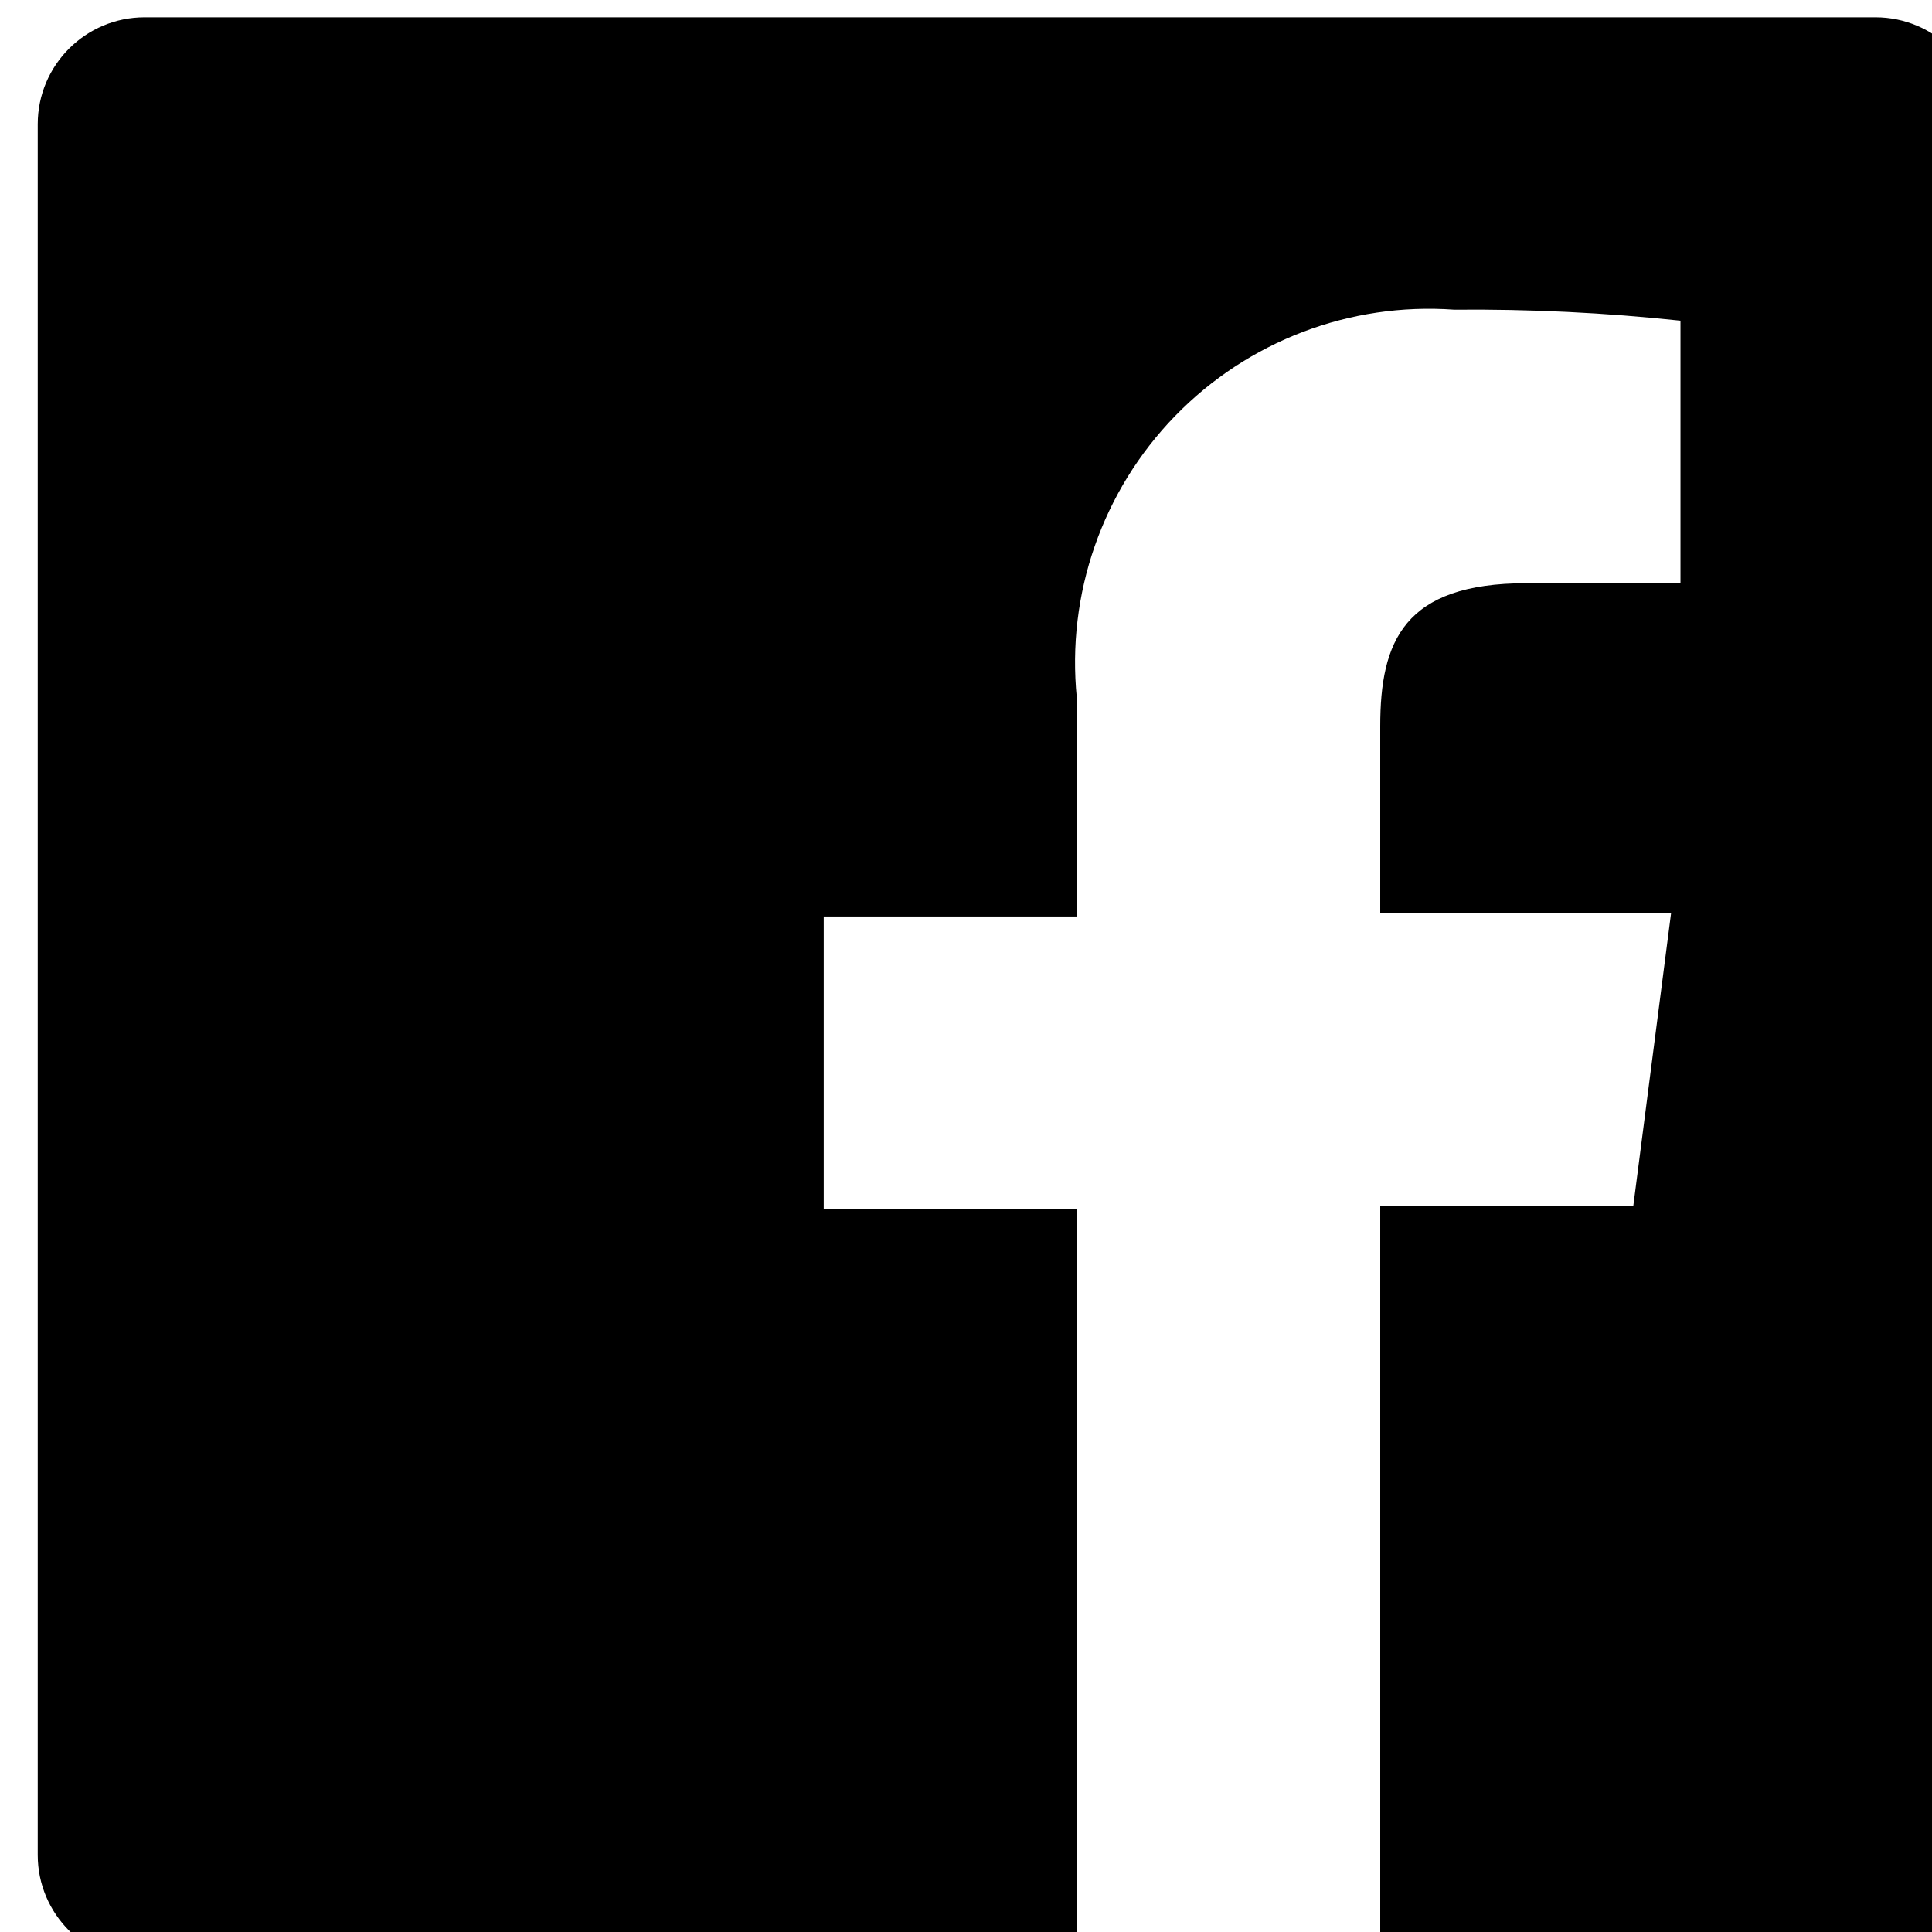
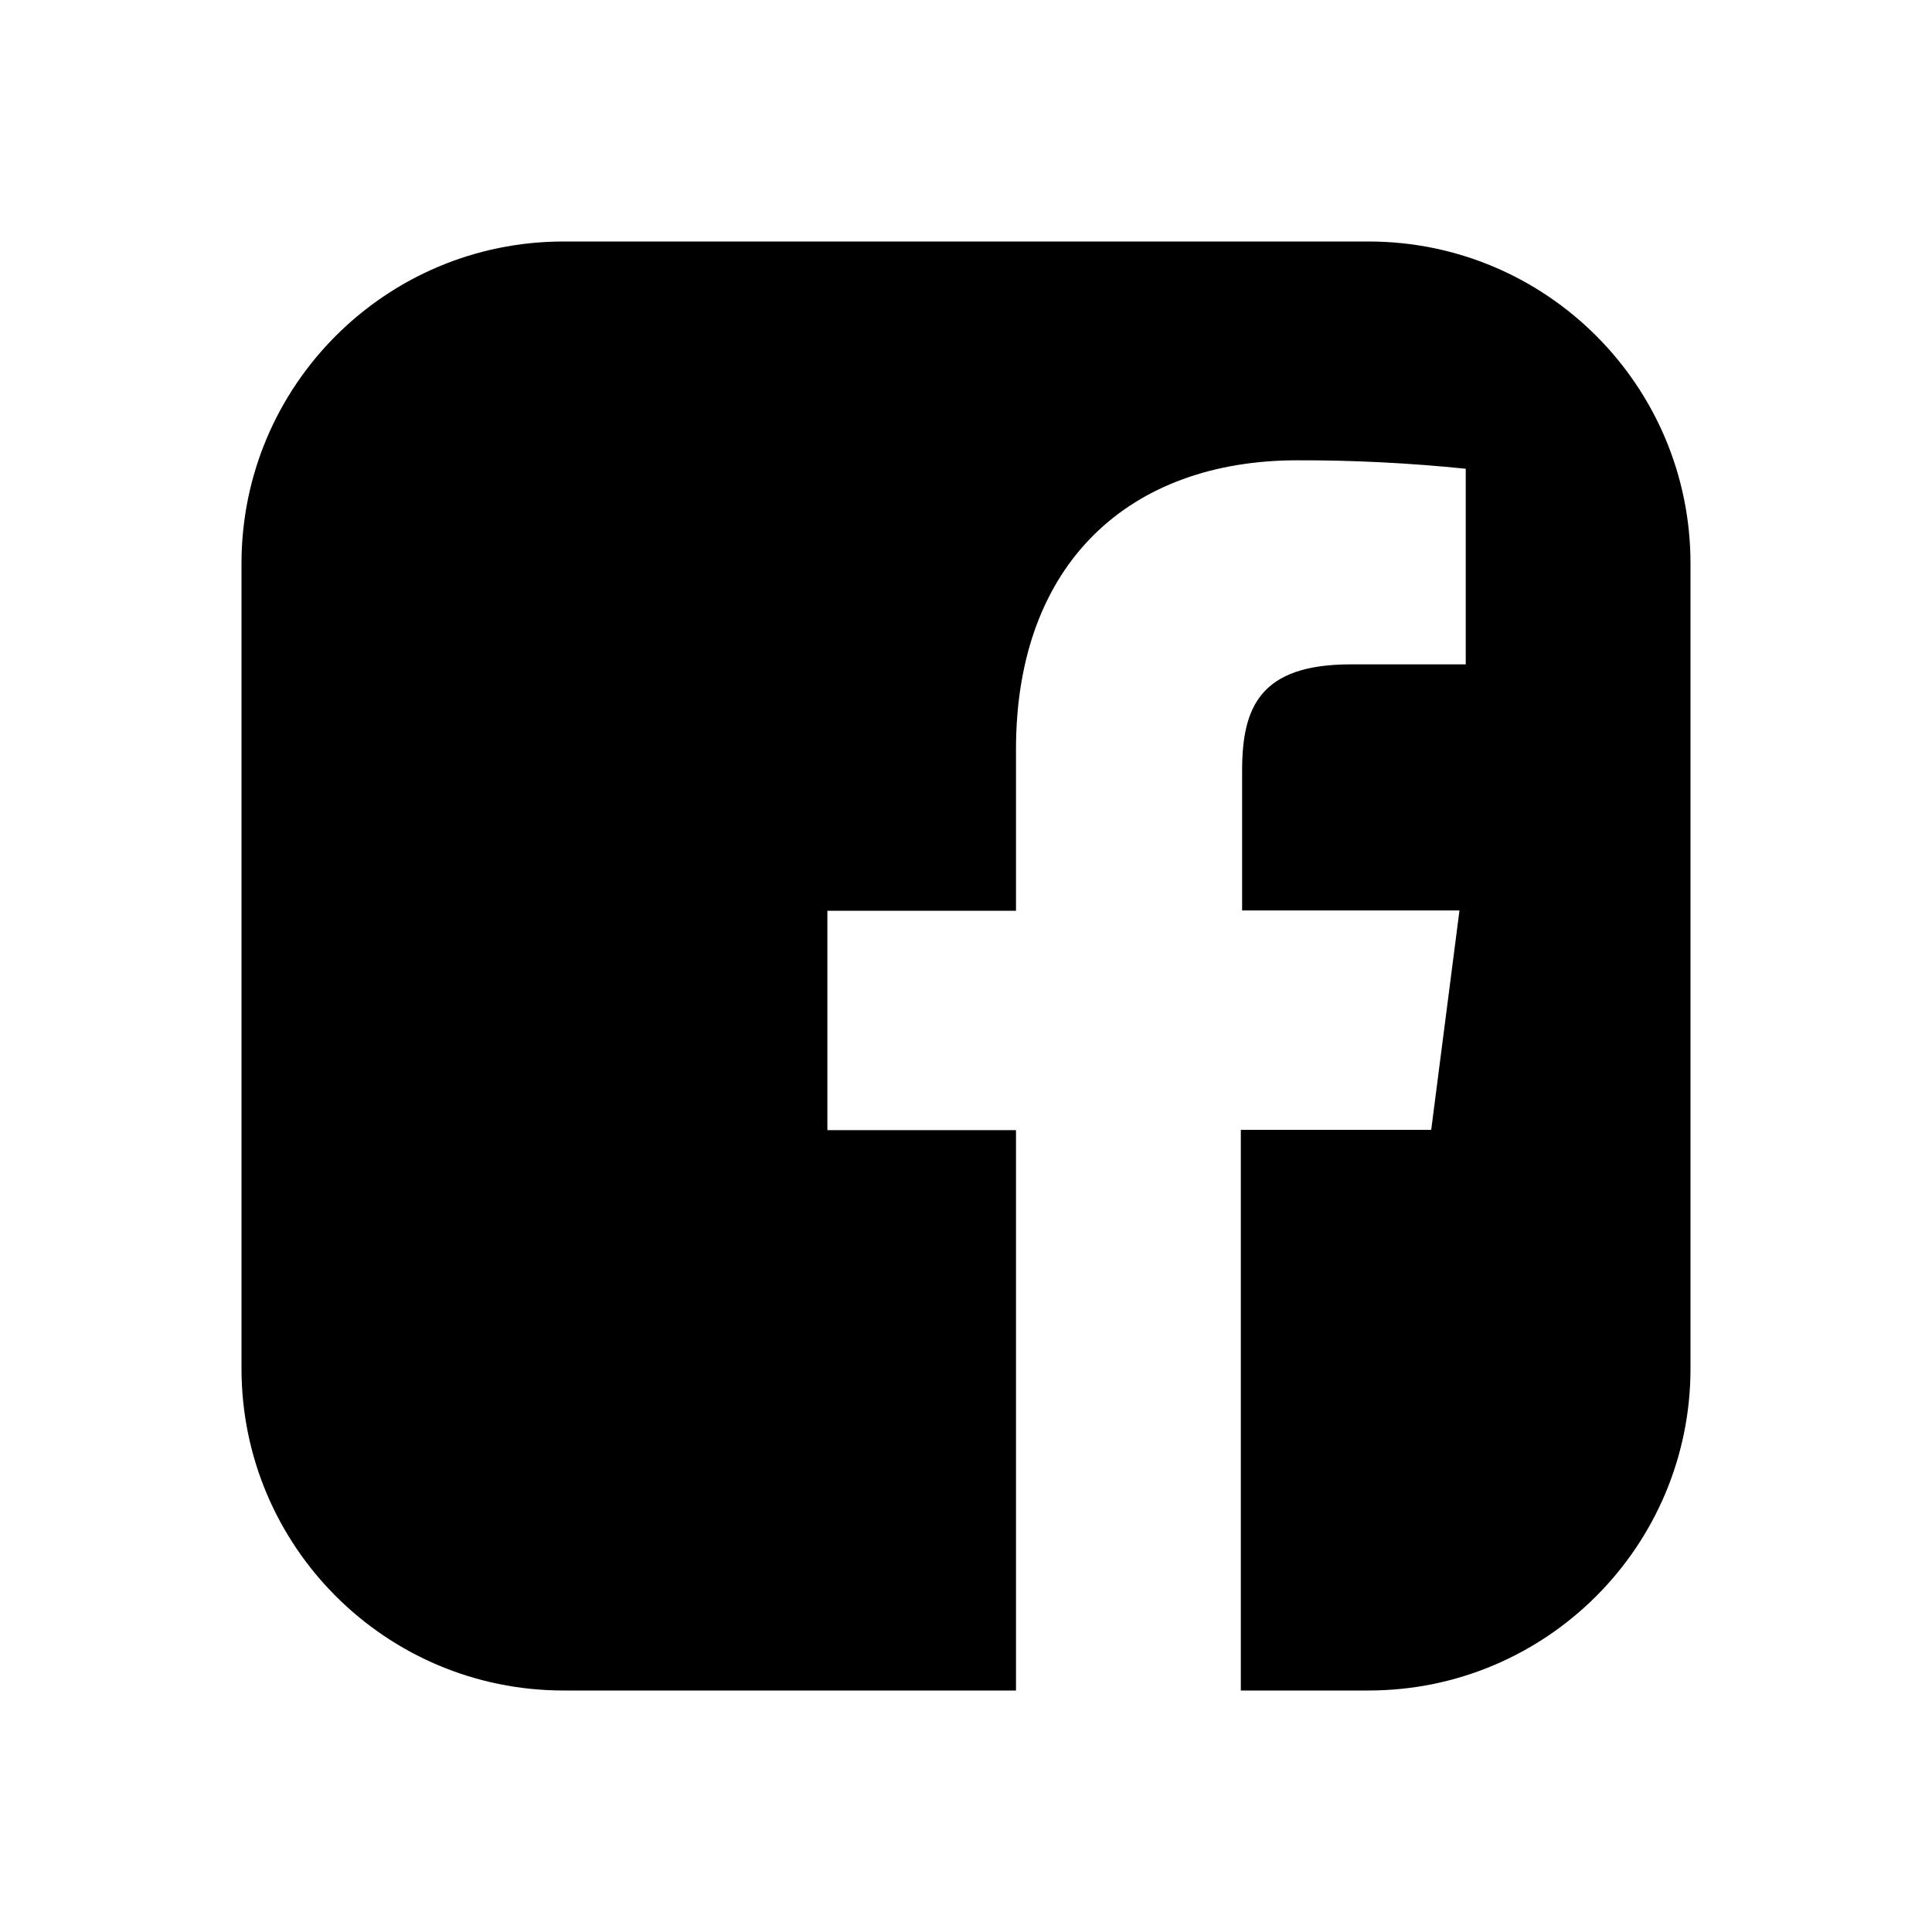
- <svg xmlns="http://www.w3.org/2000/svg" fill="#000000" width="16" height="16" viewBox="0 0 1.229 1.229" data-name="Layer 1" version="1.1" id="svg1">
-   <defs id="defs1" />
-   <path d="M 1.193,0.011 H 0.092 a 0.068,0.068 0 0 0 -0.068,0.068 V 1.18 a 0.068,0.068 0 0 0 0.068,0.068 h 0.593 V 0.769 h -0.161 v -0.186 h 0.161 v -0.139 a 0.225,0.225 0 0 1 0.24,-0.247 1.254,1.254 0 0 1 0.144,0.007 v 0.167 h -0.098 c -0.078,0 -0.093,0.037 -0.093,0.091 v 0.119 H 1.063 l -0.024,0.186 H 0.878 V 1.248 H 1.193 a 0.068,0.068 0 0 0 0.068,-0.068 V 0.079 a 0.068,0.068 0 0 0 -0.068,-0.068 z" id="path1" style="stroke-width:0.062" />
+ <svg xmlns="http://www.w3.org/2000/svg" viewBox="0 0 24 24" width="16px" height="16px">
+   <path d="M17,3H7C4.791,3,3,4.791,3,7v10c0,2.209,1.791,4,4,4h5.621v-6.961h-2.343v-2.725h2.343V9.309 c0-2.324,1.421-3.591,3.495-3.591c0.699-0.002,1.397,0.034,2.092,0.105v2.43h-1.428c-1.13,0-1.35,0.534-1.35,1.322v1.735h2.7 l-0.351,2.725h-2.365V21H17c2.209,0,4-1.791,4-4V7C21,4.791,19.209,3,17,3z" />
</svg>
